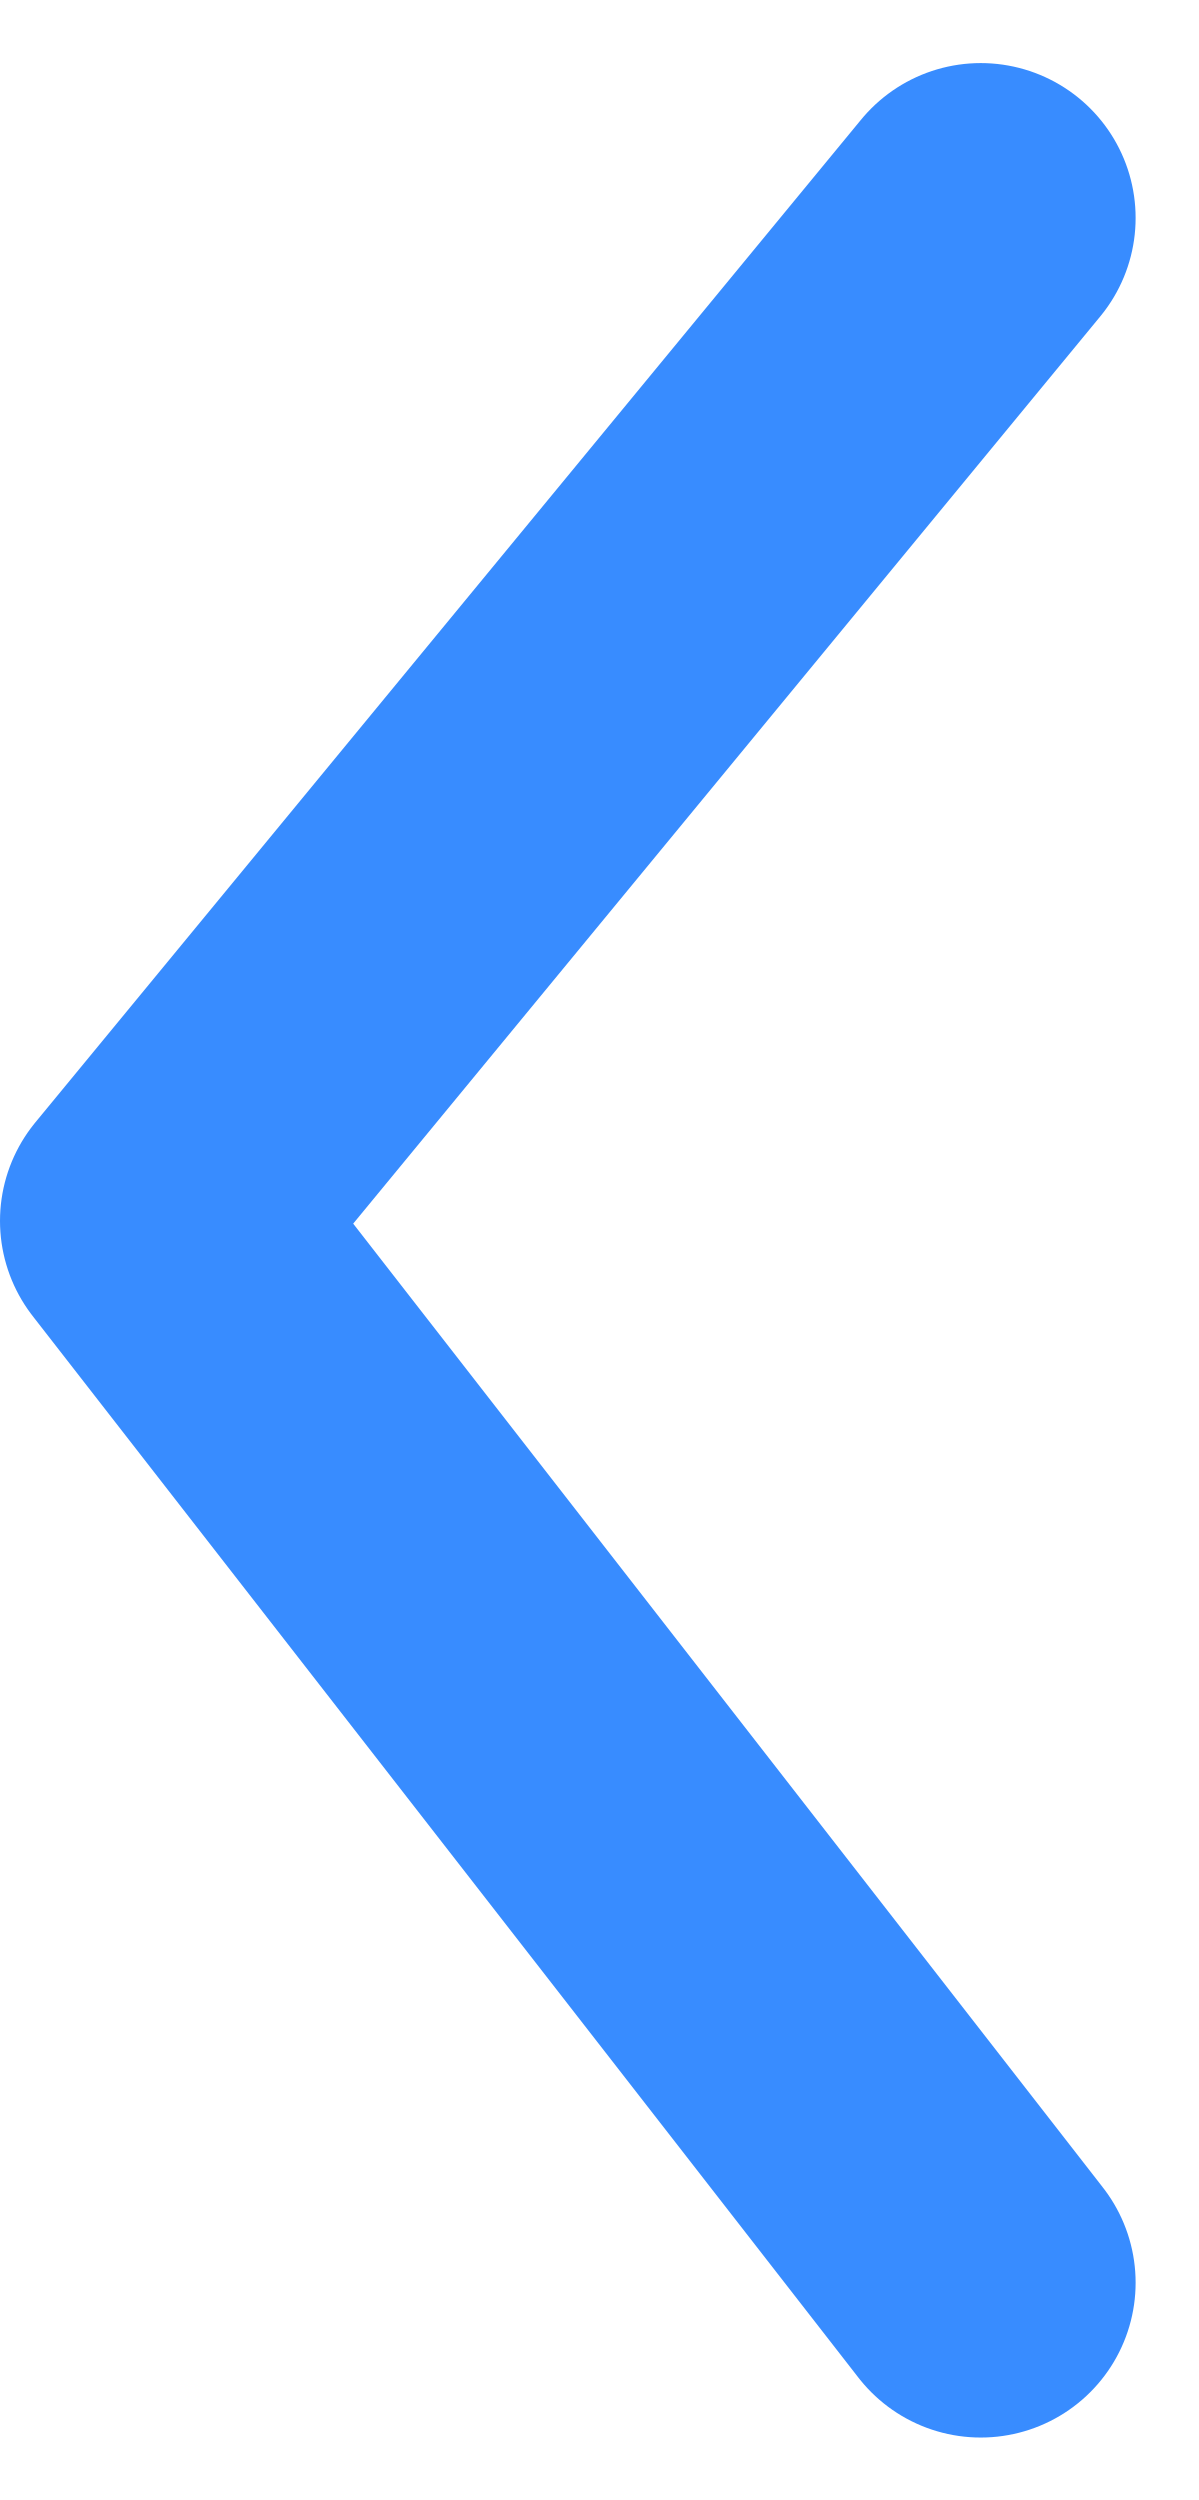
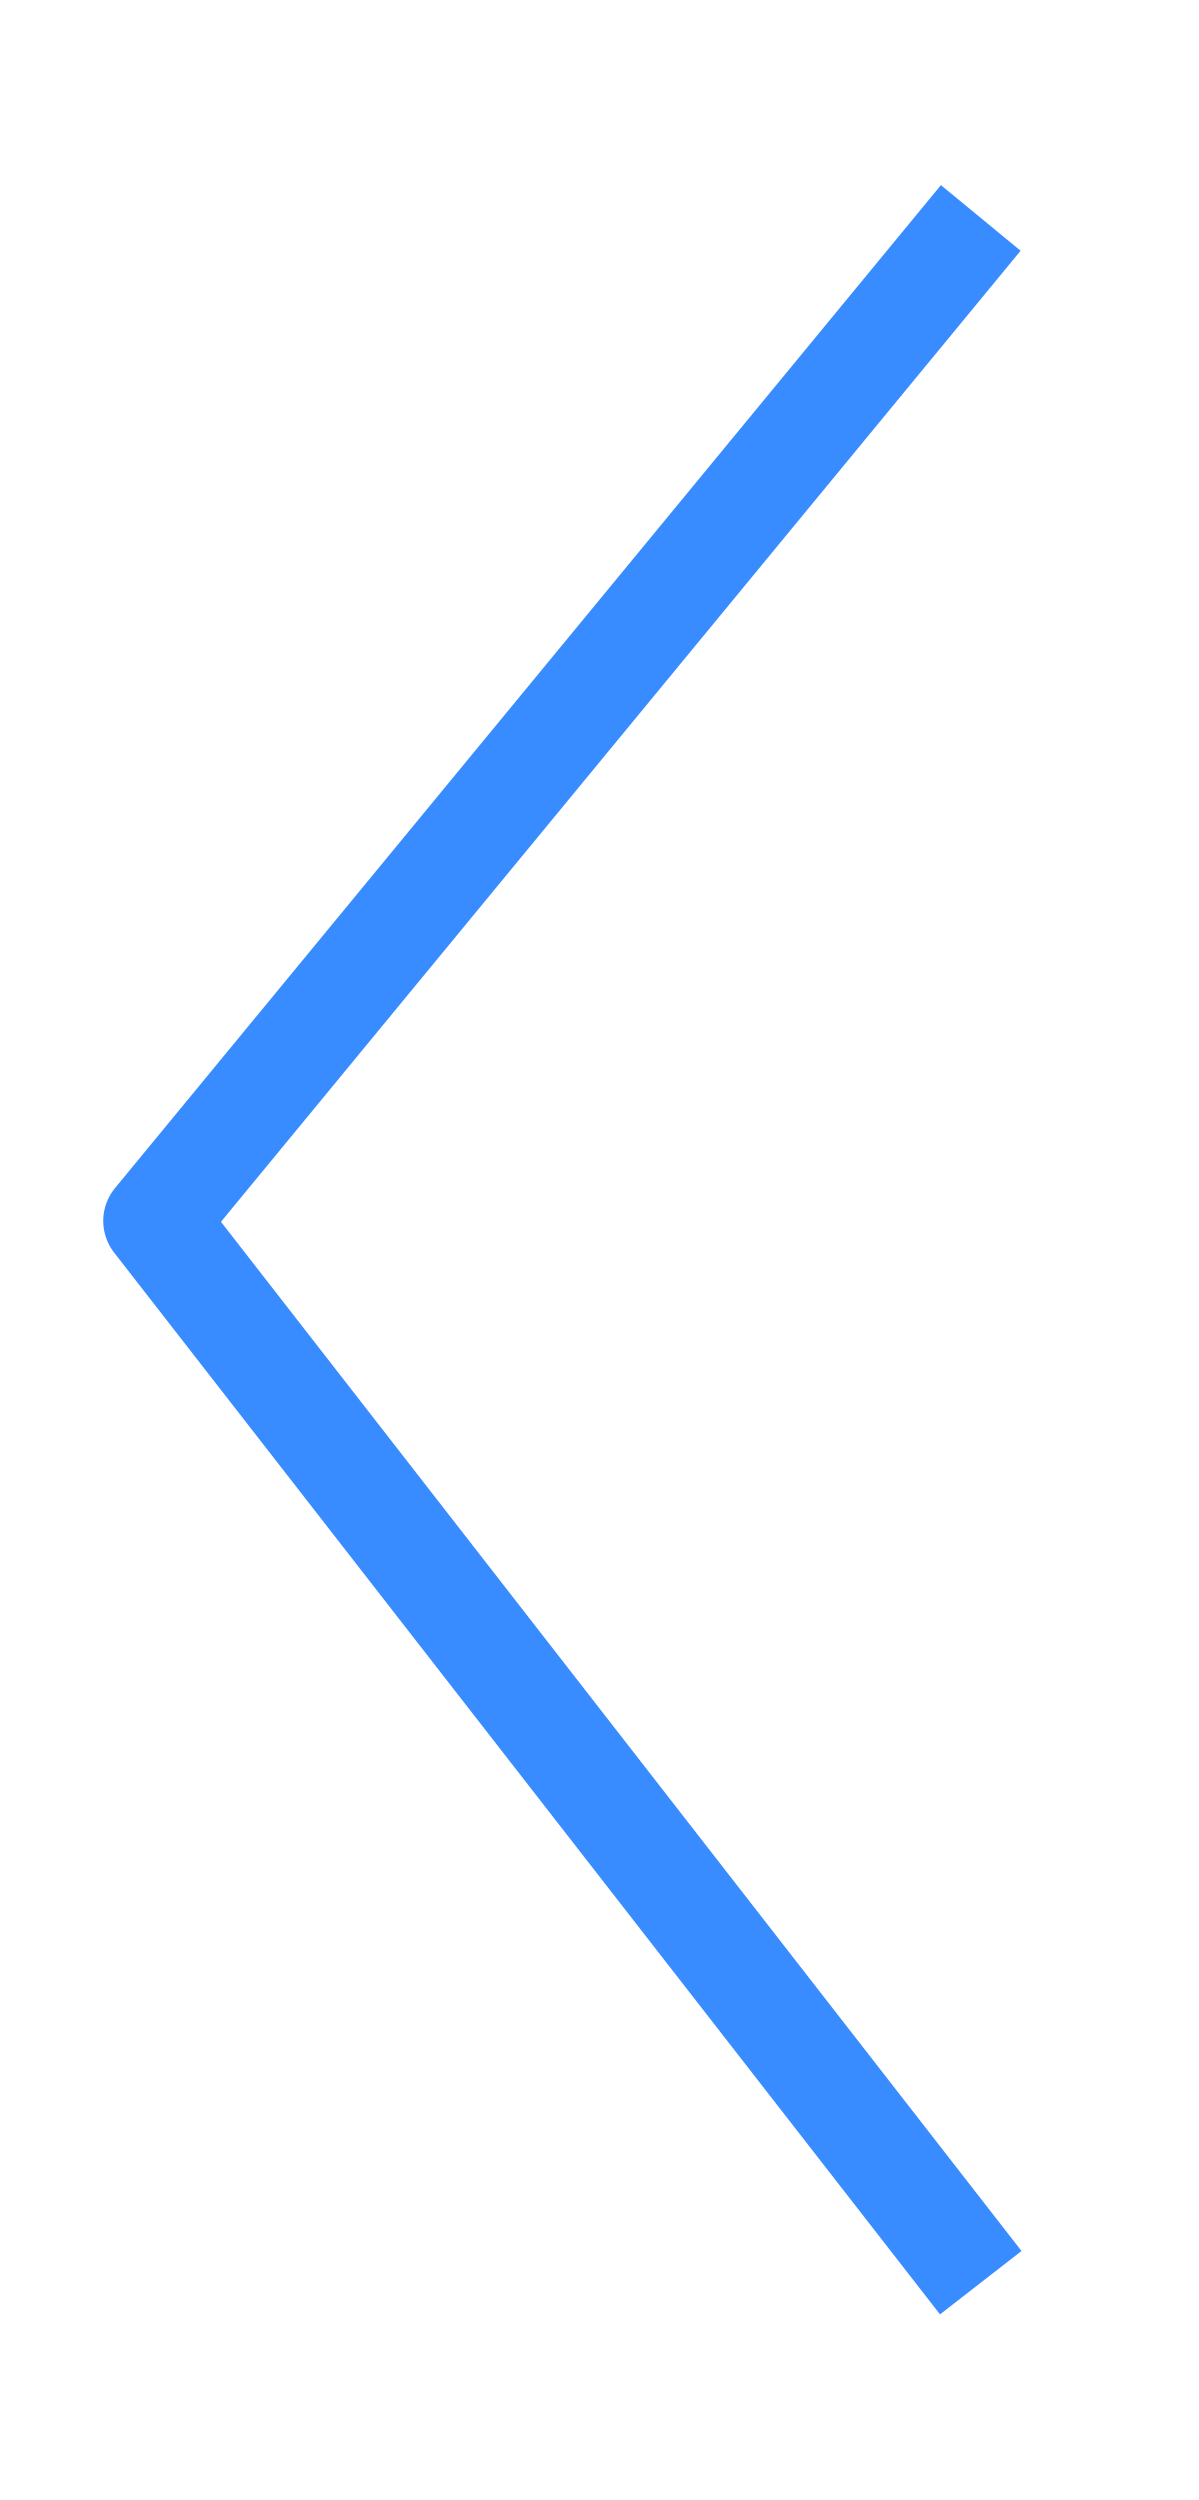
<svg xmlns="http://www.w3.org/2000/svg" width="11.611" height="24.216" viewBox="0 0 11.611 24.216">
-   <path id="Path_14693" data-name="Path 14693" d="M8,0,0,9.715,8,20" transform="translate(1.5 2.111)" fill="none" stroke="#388cff" stroke-linecap="round" stroke-linejoin="round" stroke-width="3" />
+   <path id="Path_14693" data-name="Path 14693" d="M8,0,0,9.715,8,20" transform="translate(1.5 2.111)" fill="none" stroke="#388cff" strokeLinecap="round" stroke-linejoin="round" strokeWidth="3" />
</svg>
